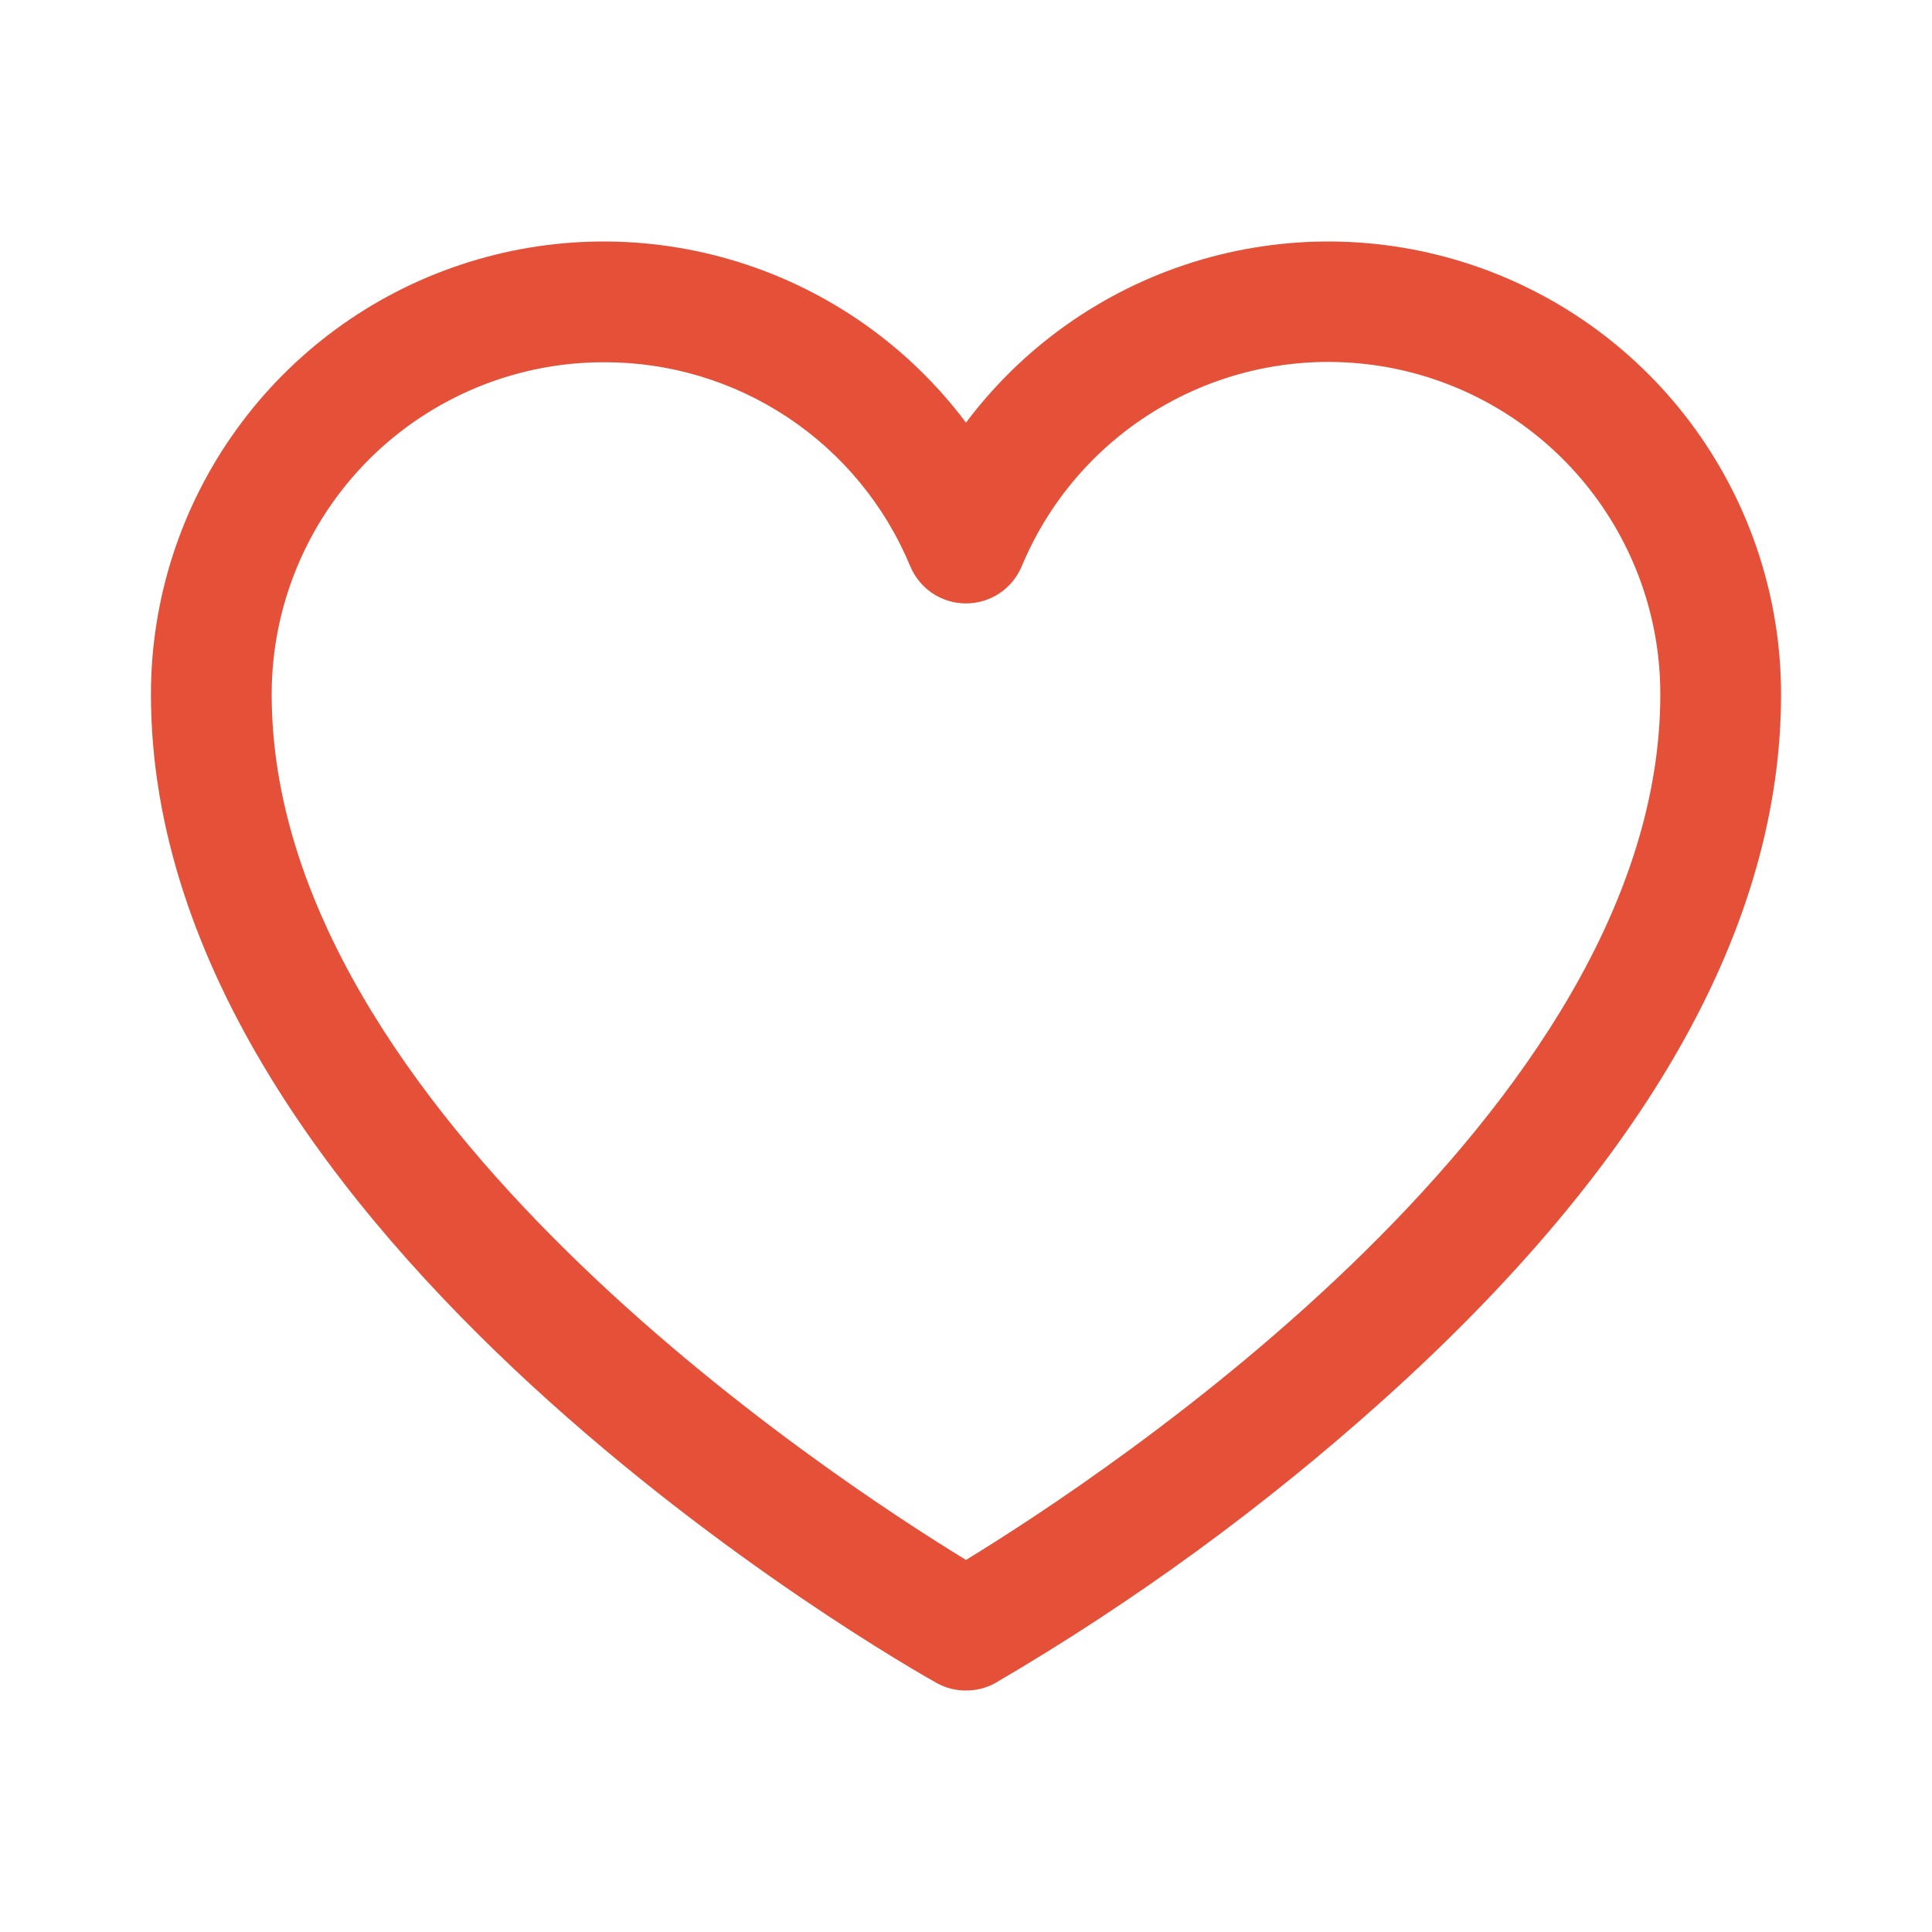
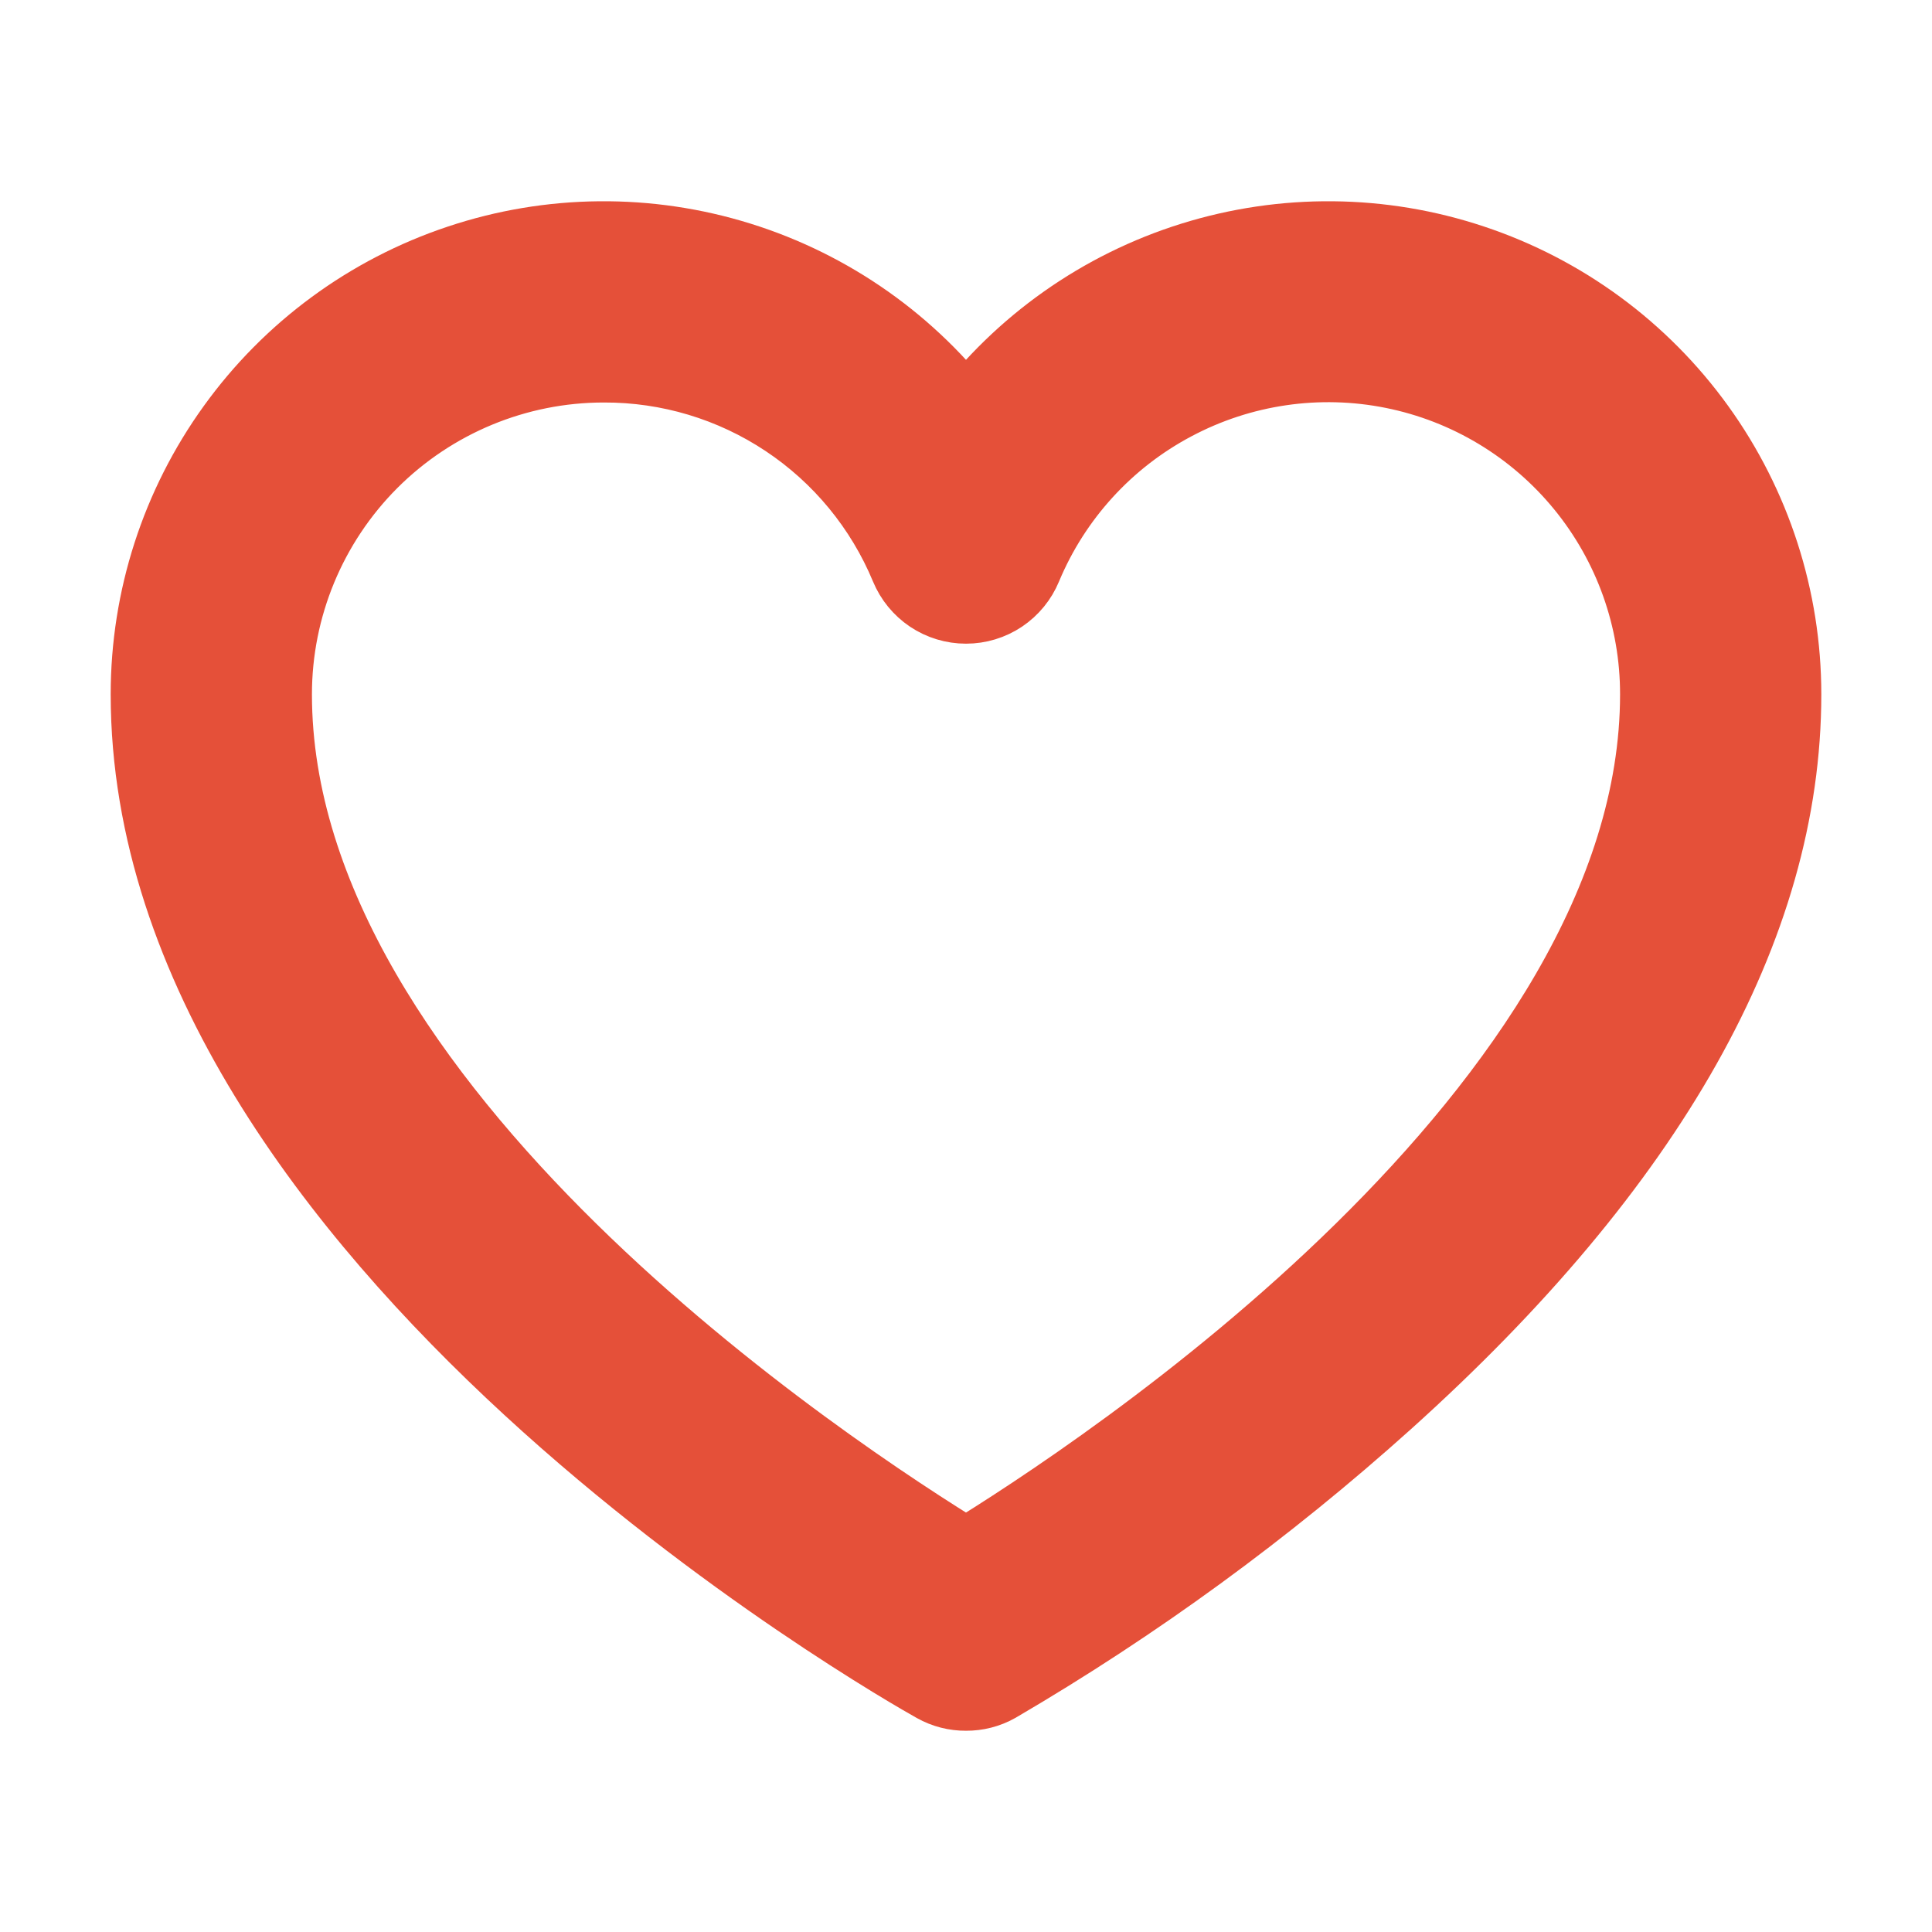
- <svg xmlns="http://www.w3.org/2000/svg" width="24" height="24" viewBox="0 0 24 24" fill="none">
-   <path d="M12 21C11.872 21.001 11.746 20.969 11.634 20.906C11.231 20.681 1.875 15.366 1.875 8.625C1.875 7.444 2.246 6.294 2.937 5.336C3.627 4.378 4.601 3.662 5.721 3.289C6.841 2.915 8.05 2.904 9.177 3.256C10.304 3.608 11.292 4.306 12 5.25C12.708 4.306 13.696 3.608 14.823 3.256C15.95 2.904 17.159 2.915 18.279 3.289C19.399 3.662 20.373 4.378 21.063 5.336C21.753 6.294 22.125 7.444 22.125 8.625C22.125 11.494 20.466 14.438 17.194 17.381C15.708 18.717 14.09 19.898 12.366 20.906C12.254 20.969 12.128 21.001 12 21ZM7.5 4.5C6.406 4.5 5.357 4.935 4.583 5.708C3.81 6.482 3.375 7.531 3.375 8.625C3.375 13.8 10.312 18.347 12 19.378C13.688 18.347 20.625 13.8 20.625 8.625C20.626 7.671 20.296 6.747 19.692 6.009C19.088 5.271 18.248 4.765 17.313 4.577C16.378 4.389 15.407 4.531 14.565 4.979C13.722 5.426 13.061 6.151 12.694 7.031C12.637 7.169 12.541 7.286 12.418 7.369C12.294 7.452 12.149 7.496 12 7.496C11.851 7.496 11.706 7.452 11.582 7.369C11.459 7.286 11.363 7.169 11.306 7.031C10.994 6.28 10.466 5.638 9.788 5.187C9.11 4.736 8.314 4.497 7.5 4.5Z" fill="#e55039" />
+ <svg xmlns="http://www.w3.org/2000/svg" width="24" height="24" viewBox="0 0 24 24" fill="#e55039" stroke="#e55039">
+   <path d="M12 21C11.872 21.001 11.746 20.969 11.634 20.906C11.231 20.681 1.875 15.366 1.875 8.625C1.875 7.444 2.246 6.294 2.937 5.336C3.627 4.378 4.601 3.662 5.721 3.289C6.841 2.915 8.05 2.904 9.177 3.256C10.304 3.608 11.292 4.306 12 5.25C12.708 4.306 13.696 3.608 14.823 3.256C15.95 2.904 17.159 2.915 18.279 3.289C19.399 3.662 20.373 4.378 21.063 5.336C21.753 6.294 22.125 7.444 22.125 8.625C22.125 11.494 20.466 14.438 17.194 17.381C15.708 18.717 14.09 19.898 12.366 20.906C12.254 20.969 12.128 21.001 12 21ZM7.5 4.5C6.406 4.5 5.357 4.935 4.583 5.708C3.81 6.482 3.375 7.531 3.375 8.625C3.375 13.8 10.312 18.347 12 19.378C13.688 18.347 20.625 13.8 20.625 8.625C20.626 7.671 20.296 6.747 19.692 6.009C19.088 5.271 18.248 4.765 17.313 4.577C16.378 4.389 15.407 4.531 14.565 4.979C13.722 5.426 13.061 6.151 12.694 7.031C12.637 7.169 12.541 7.286 12.418 7.369C12.294 7.452 12.149 7.496 12 7.496C11.851 7.496 11.706 7.452 11.582 7.369C11.459 7.286 11.363 7.169 11.306 7.031C10.994 6.28 10.466 5.638 9.788 5.187C9.11 4.736 8.314 4.497 7.5 4.5Z" fill="#e55039" stroke="#e55039" />
</svg>
